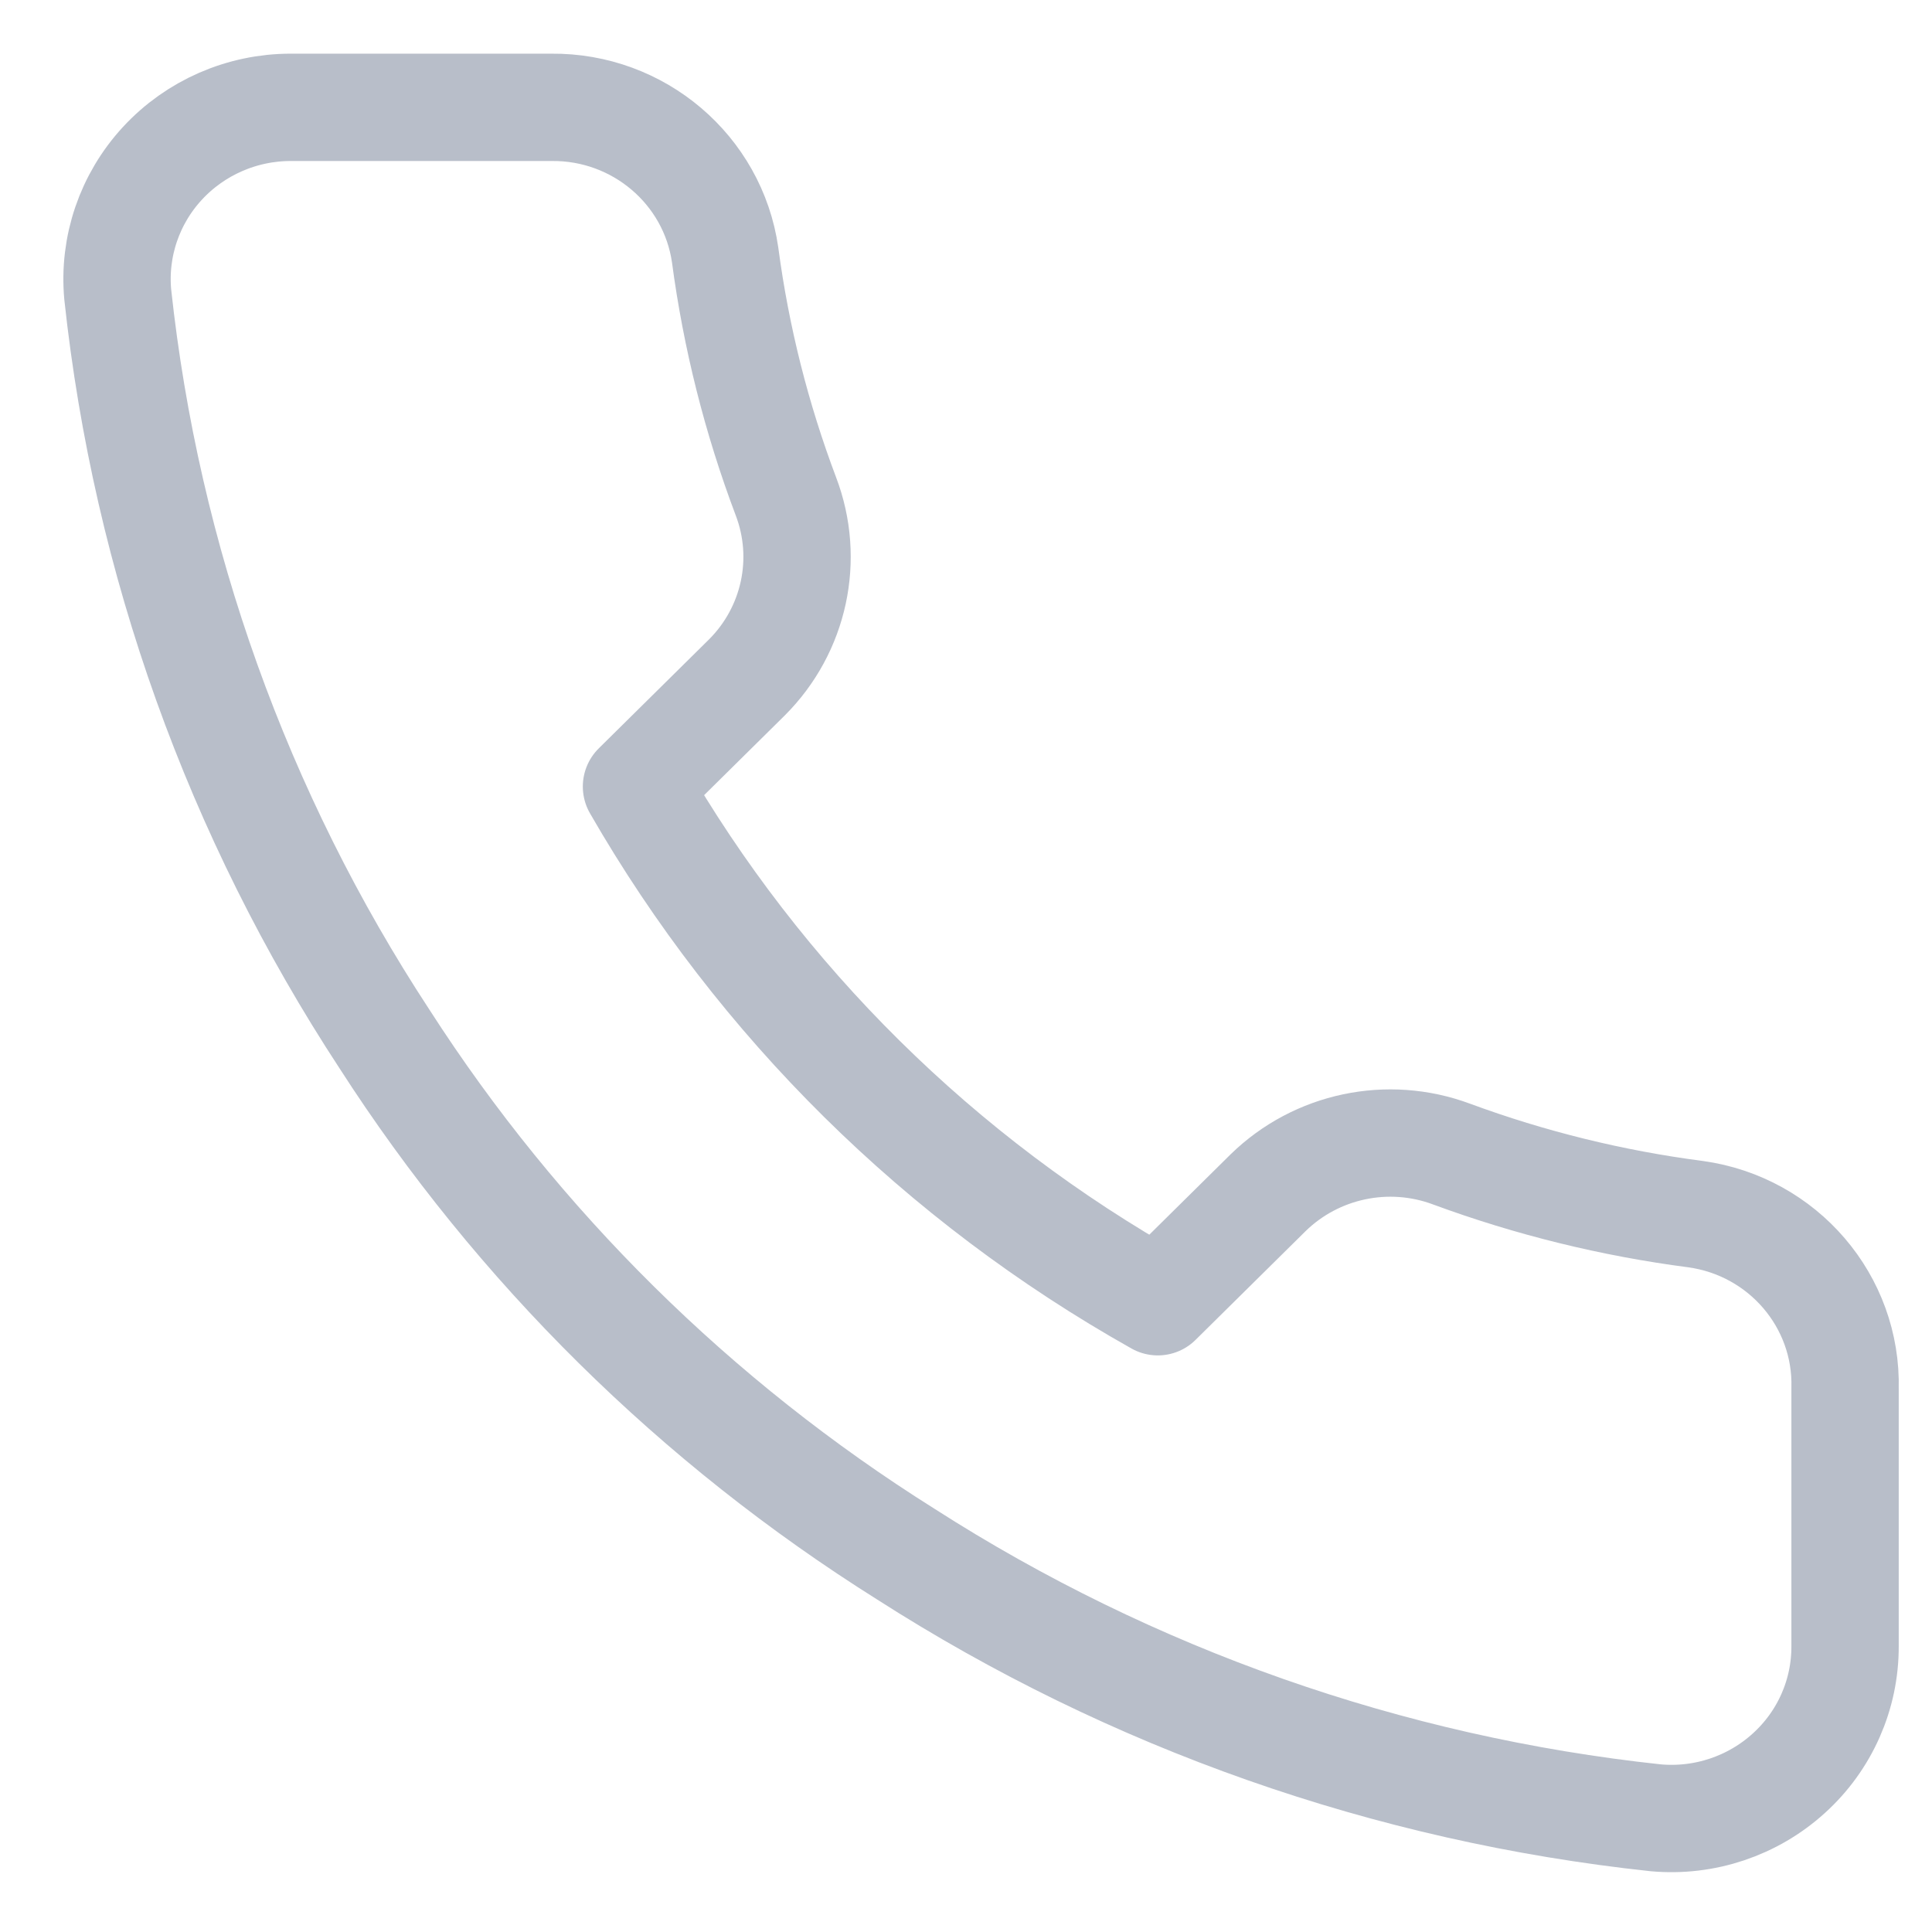
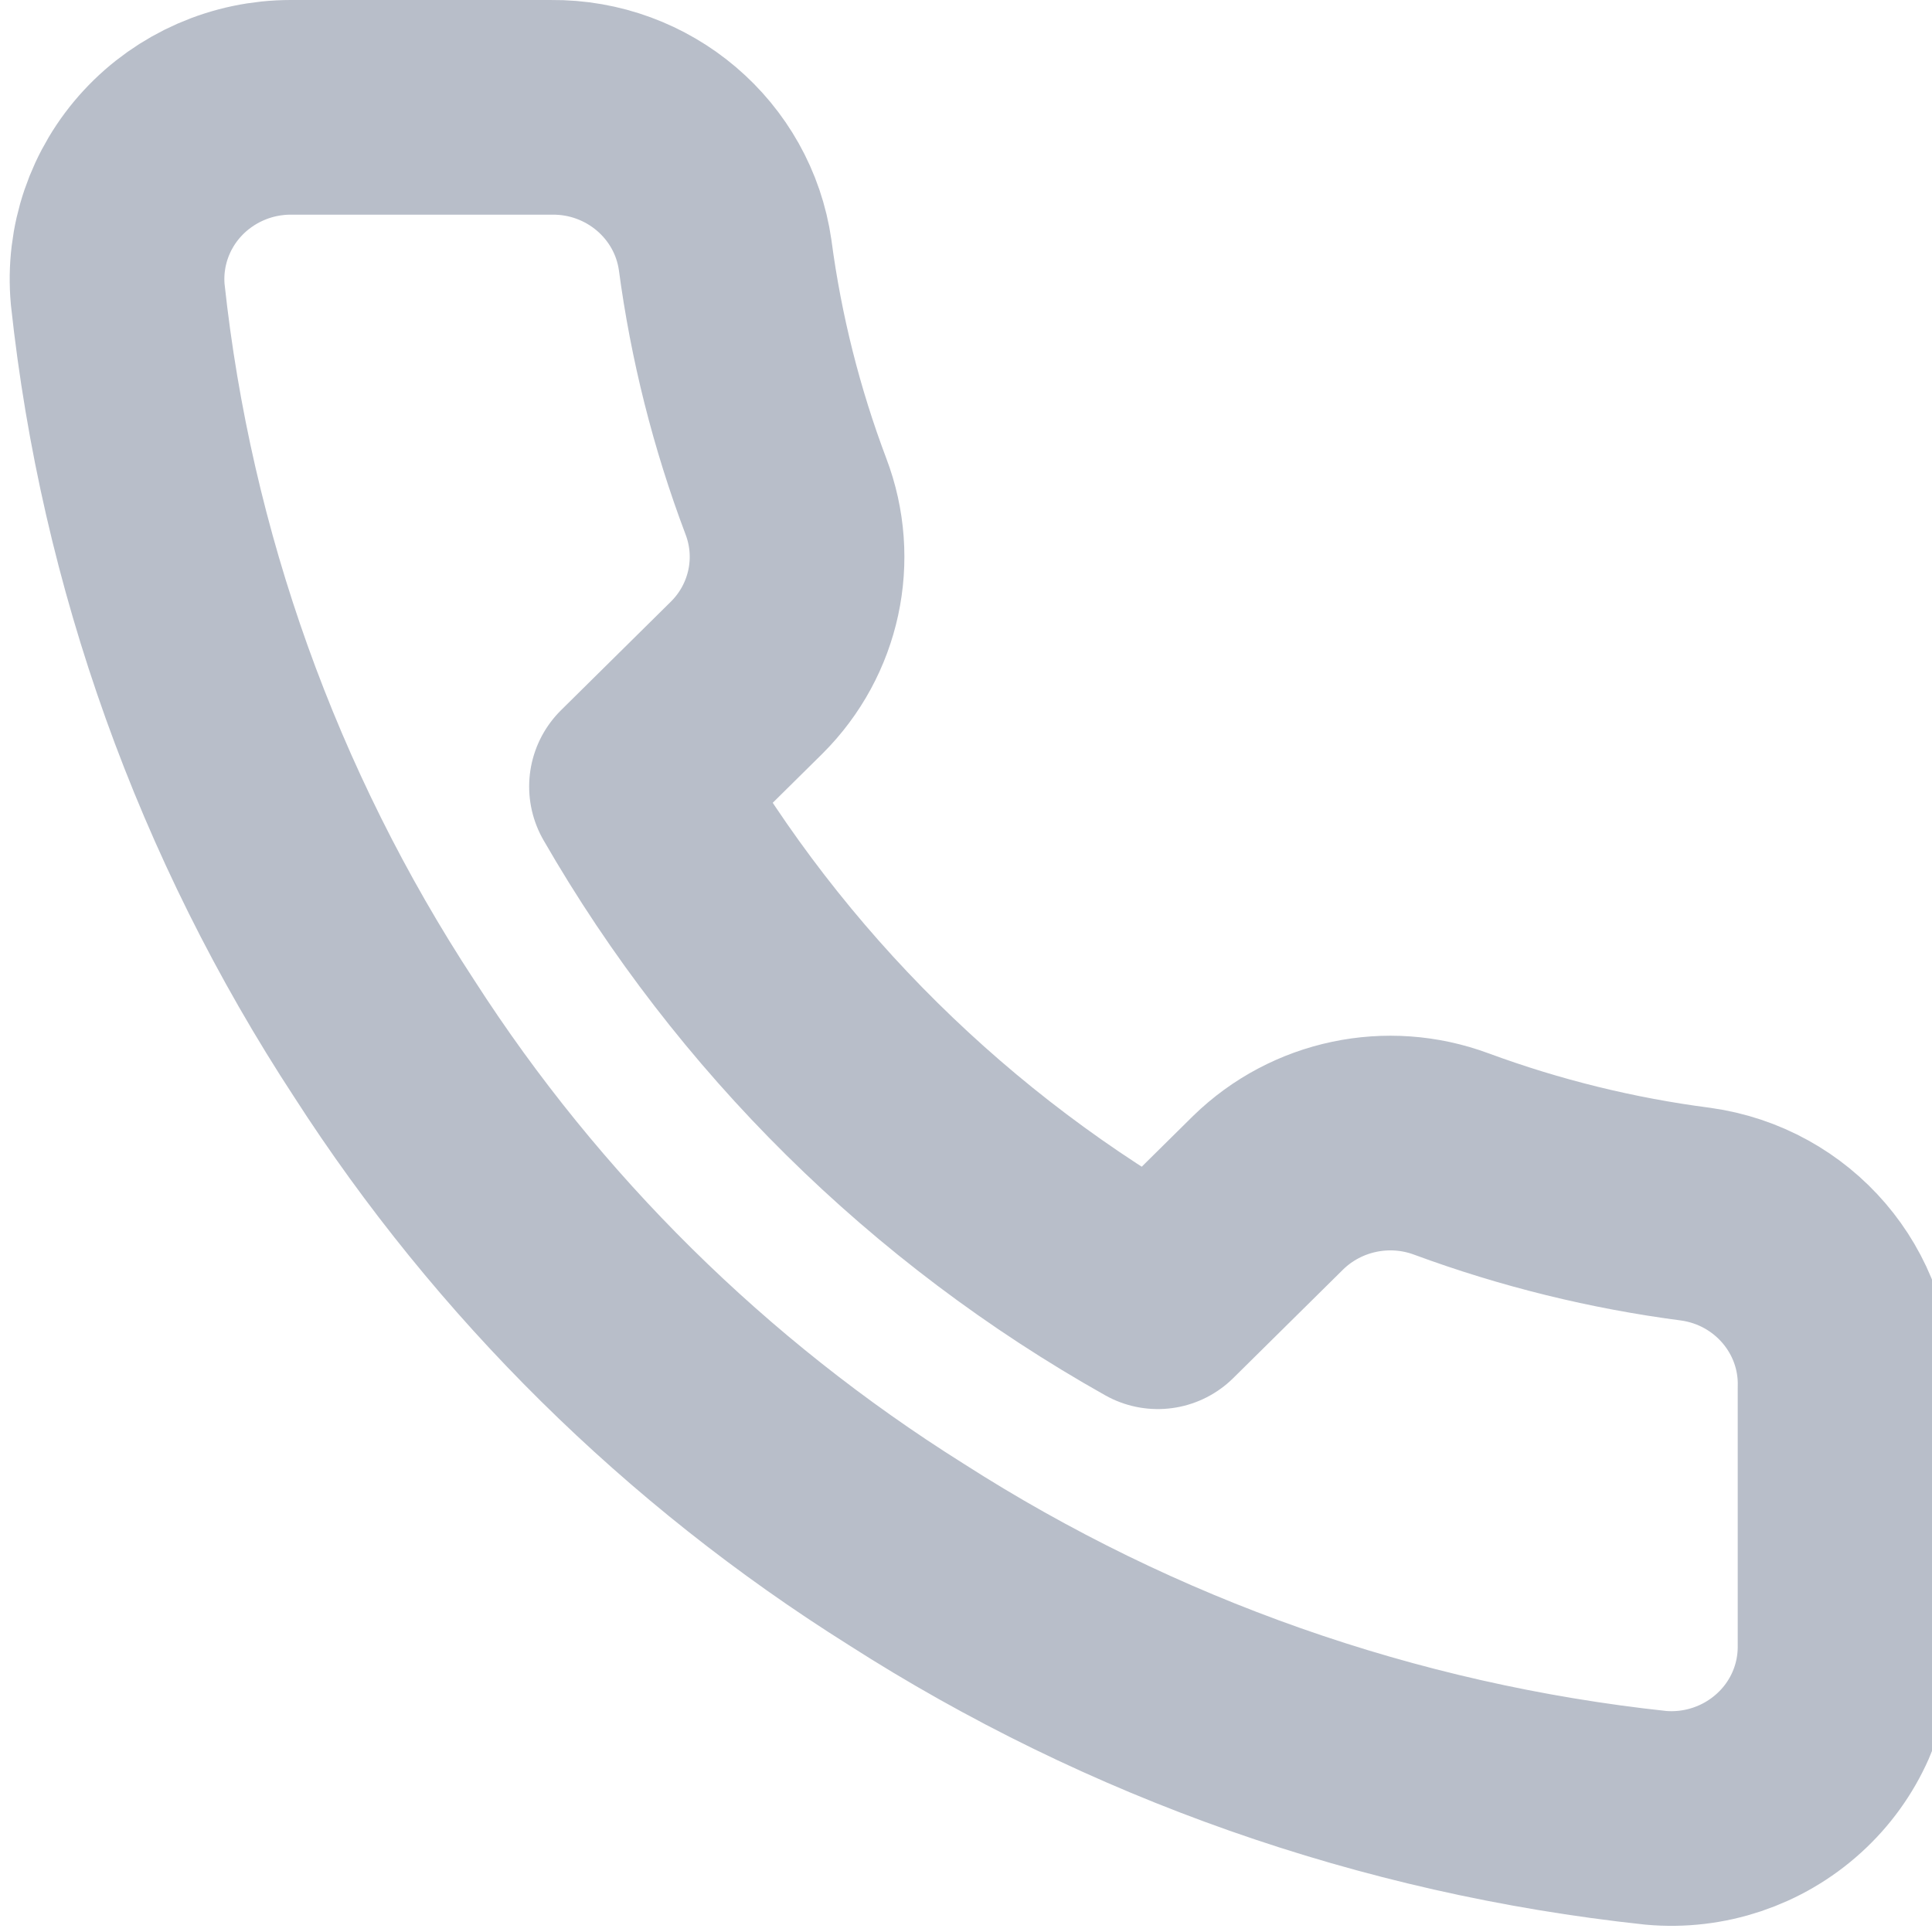
<svg xmlns="http://www.w3.org/2000/svg" width="18px" height="18px" viewBox="0 0 18 18" version="1.1">
  <g id="Page-1" stroke="none" stroke-width="1" fill="none" fill-rule="evenodd" stroke-linecap="round" stroke-linejoin="round">
-     <g id="LifeBuoy" transform="translate(-1133, -872)" stroke="#B8BEC9" stroke-width="1">
+     <g id="LifeBuoy" transform="translate(-1133, -872)" stroke="#B8BEC9" stroke-width="2">
      <g id="phone-copy" transform="translate(1134, 873)">
        <path d="M16.19,11.936 L16.19,14.336 C16.192,14.787 16.002,15.217 15.666,15.521 C15.33,15.826 14.88,15.977 14.426,15.936 C11.935,15.669 9.542,14.827 7.44,13.48 C5.484,12.252 3.825,10.613 2.582,8.68 C1.214,6.593 0.363,4.217 0.097,1.744 C0.056,1.297 0.207,0.853 0.514,0.521 C0.82,0.19 1.254,0 1.708,0 L4.137,0 C4.949,-0.008 5.642,0.581 5.756,1.376 C5.858,2.144 6.048,2.898 6.322,3.624 C6.545,4.209 6.403,4.868 5.958,5.312 L4.93,6.328 C6.082,8.331 7.76,9.989 9.787,11.128 L10.815,10.112 C11.265,9.673 11.932,9.532 12.523,9.752 C13.258,10.023 14.021,10.211 14.798,10.312 C15.612,10.425 16.211,11.124 16.19,11.936 Z" id="Path" />
      </g>
    </g>
  </g>
</svg>
